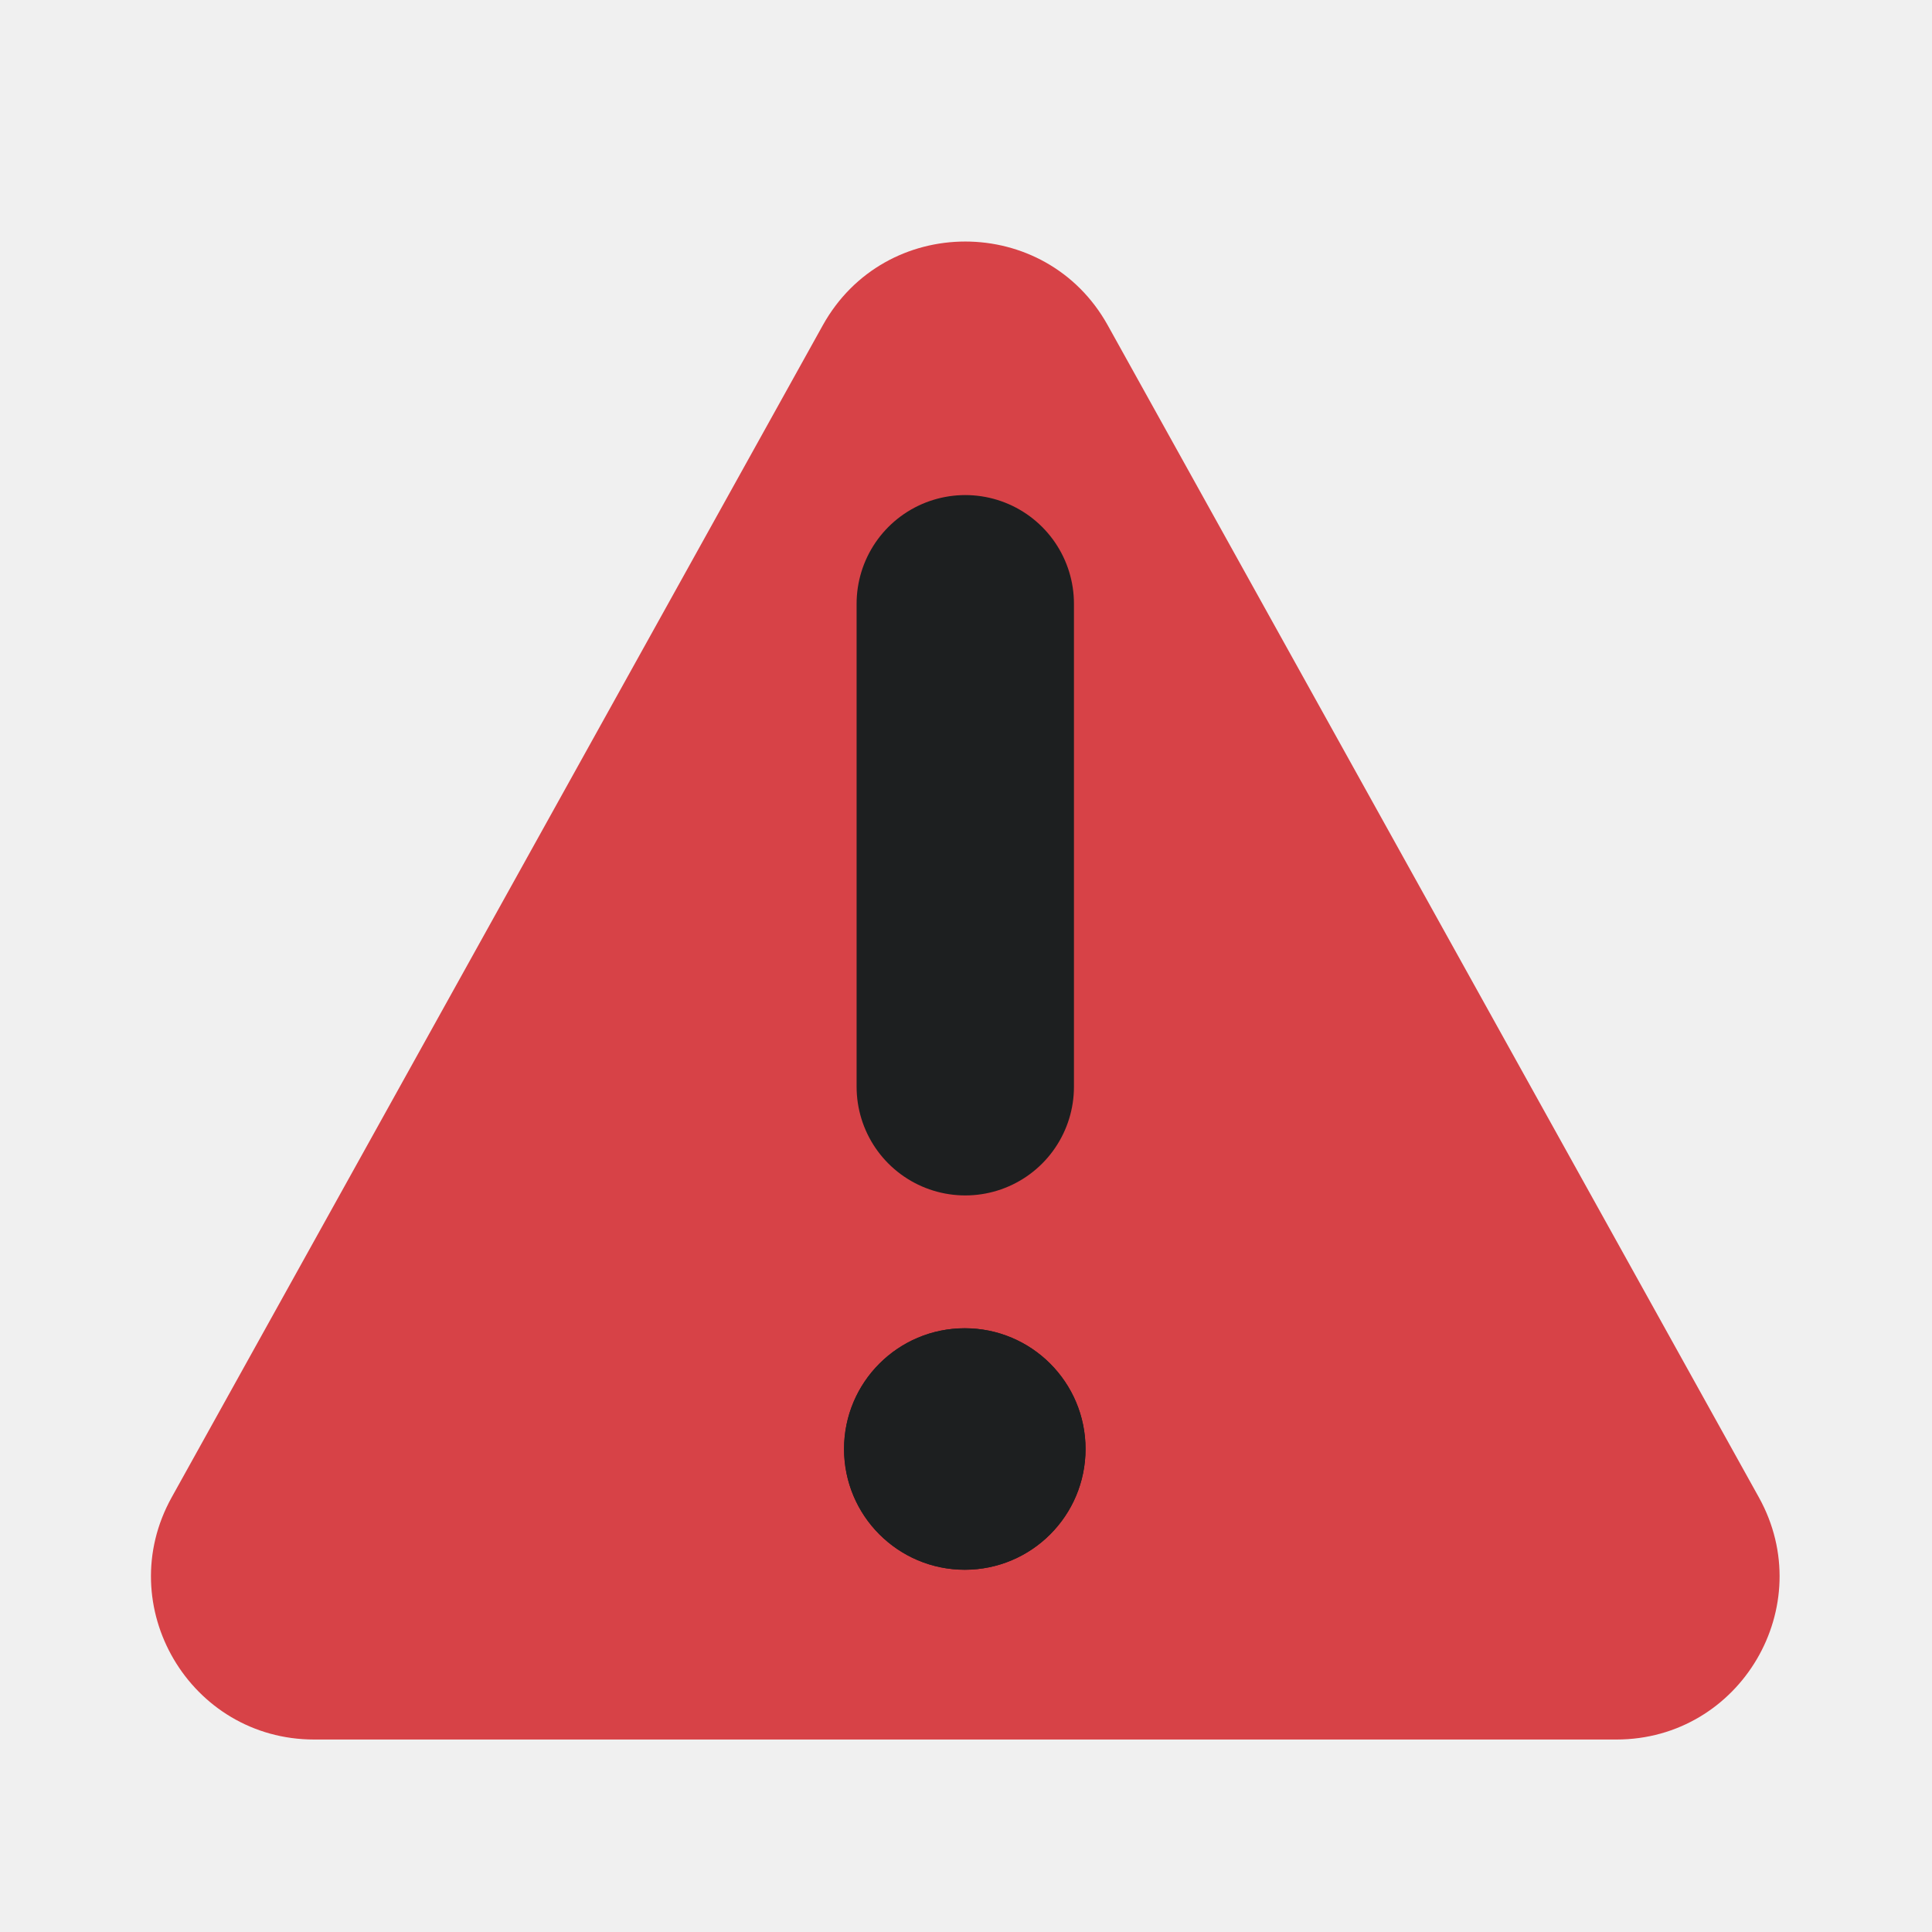
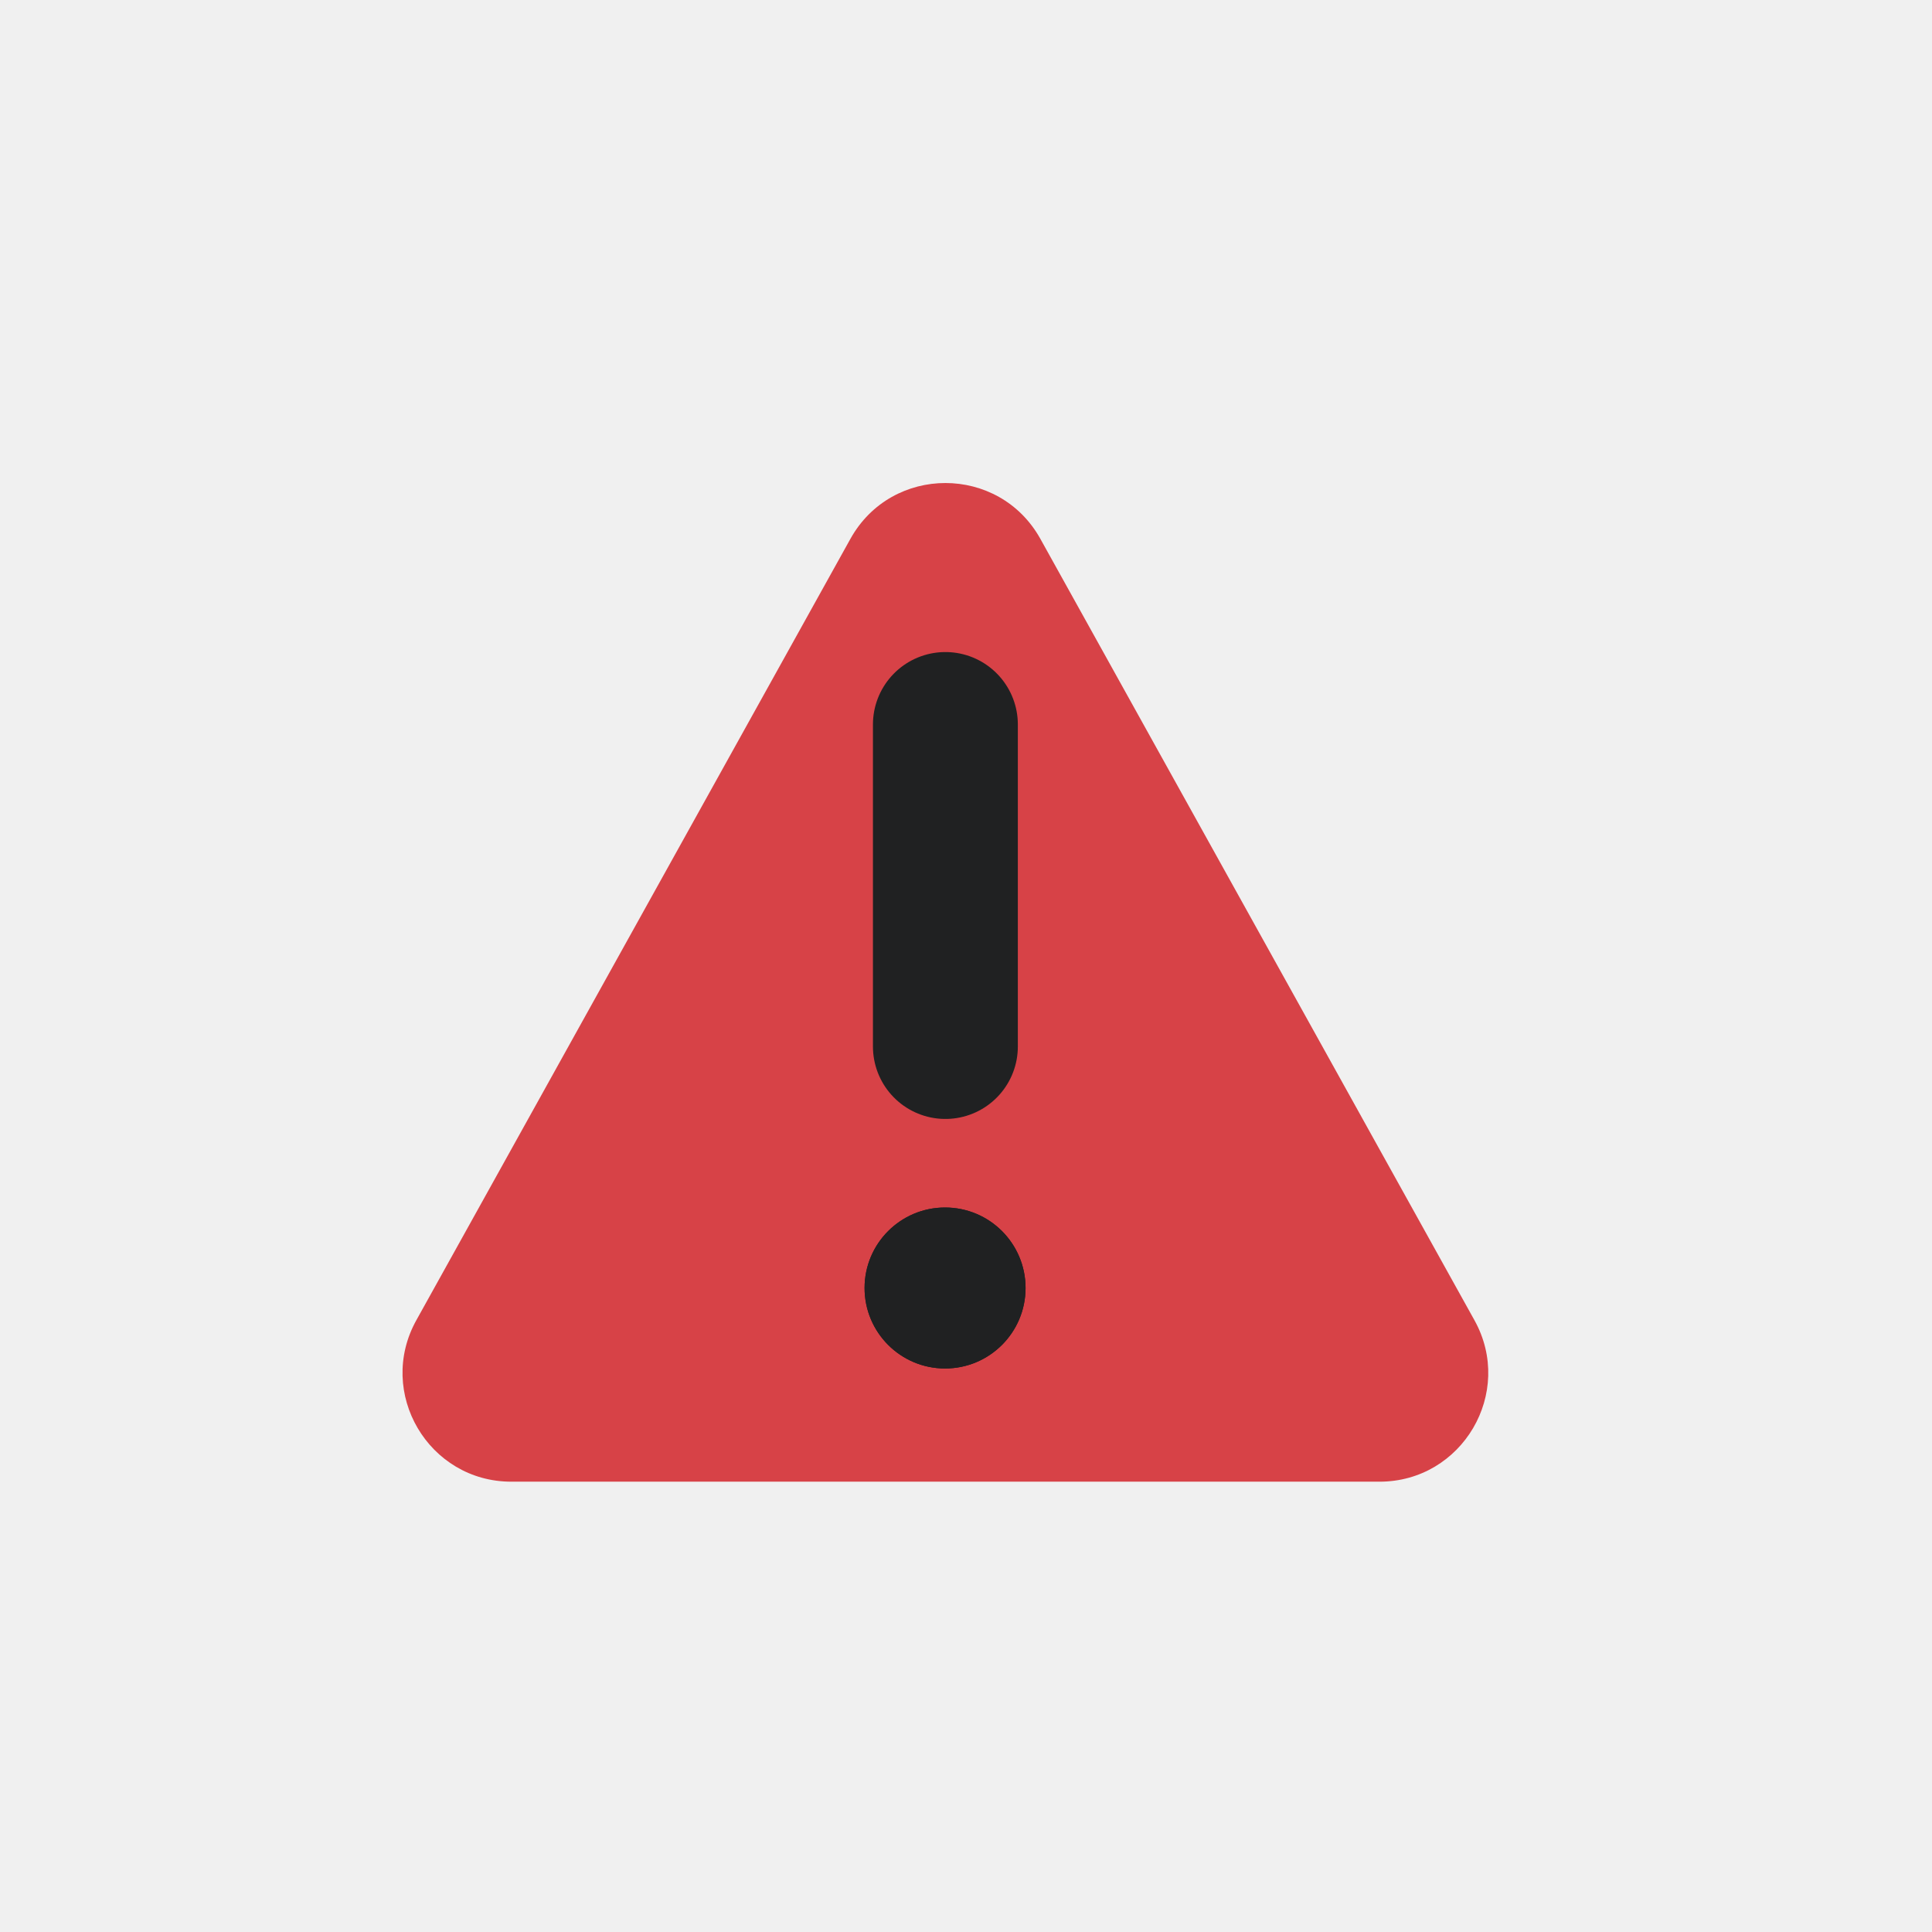
- <svg xmlns="http://www.w3.org/2000/svg" width="16" height="16" viewBox="0 0 16 16" fill="none">
-   <path fill-rule="evenodd" clip-rule="evenodd" d="M6.814 2.694C7.328 1.769 8.66 1.769 9.174 2.694L14.566 12.4C15.066 13.3 14.415 14.406 13.386 14.406H2.602C1.573 14.406 0.922 13.3 1.422 12.4L6.814 2.694Z" fill="#D74247" />
-   <path d="M7.994 5L7.994 9" stroke="#1D1F20" stroke-width="1.8" stroke-linecap="round" />
-   <mask id="path-3-inside-1_1411_3821" fill="white">
-     <ellipse cx="7.99" cy="12" rx="1" ry="1" />
+ <svg xmlns="http://www.w3.org/2000/svg" width="24" height="24" viewBox="0 0 24 24" fill="none">
+   <path fill-rule="evenodd" clip-rule="evenodd" d="M10.564 6.694C11.078 5.769 12.41 5.769 12.924 6.694L18.316 16.4C18.816 17.3 18.165 18.406 17.136 18.406H6.352C5.323 18.406 4.672 17.3 5.172 16.4L10.564 6.694Z" fill="#D74247" />
+   <path d="M11.744 9L11.744 13" stroke="#202122" stroke-width="1.8" stroke-linecap="round" />
+   <mask id="path-3-inside-1_3285_23303" fill="white">
+     <ellipse cx="11.74" cy="16" rx="1" ry="1" />
  </mask>
-   <ellipse cx="7.99" cy="12" rx="1" ry="1" fill="#1D1F20" />
-   <path d="M7.19 12C7.19 11.558 7.548 11.2 7.99 11.2V14.8C9.537 14.8 10.79 13.546 10.79 12H7.19ZM7.99 11.2C8.432 11.2 8.79 11.558 8.79 12H5.19C5.19 13.546 6.444 14.8 7.99 14.8V11.2ZM8.79 12C8.79 12.442 8.432 12.8 7.99 12.8V9.2C6.444 9.2 5.19 10.454 5.19 12H8.79ZM7.99 12.8C7.548 12.8 7.19 12.442 7.19 12H10.79C10.79 10.454 9.537 9.2 7.99 9.2V12.8Z" fill="#1D1F20" mask="url(#path-3-inside-1_1411_3821)" />
+   <ellipse cx="11.74" cy="16" rx="1" ry="1" fill="#202122" />
+   <path d="M10.94 16C10.94 15.558 11.298 15.2 11.74 15.2V18.8C13.286 18.8 14.54 17.546 14.54 16H10.94ZM11.74 15.2C12.182 15.2 12.54 15.558 12.54 16H8.94C8.94 17.546 10.194 18.8 11.74 18.8V15.2ZM12.54 16C12.54 16.442 12.182 16.8 11.74 16.8V13.2C10.194 13.2 8.94 14.454 8.94 16H12.54ZM11.74 16.8C11.298 16.8 10.94 16.442 10.94 16H14.54C14.54 14.454 13.286 13.2 11.74 13.2V16.8Z" fill="#202122" mask="url(#path-3-inside-1_3285_23303)" />
</svg>
